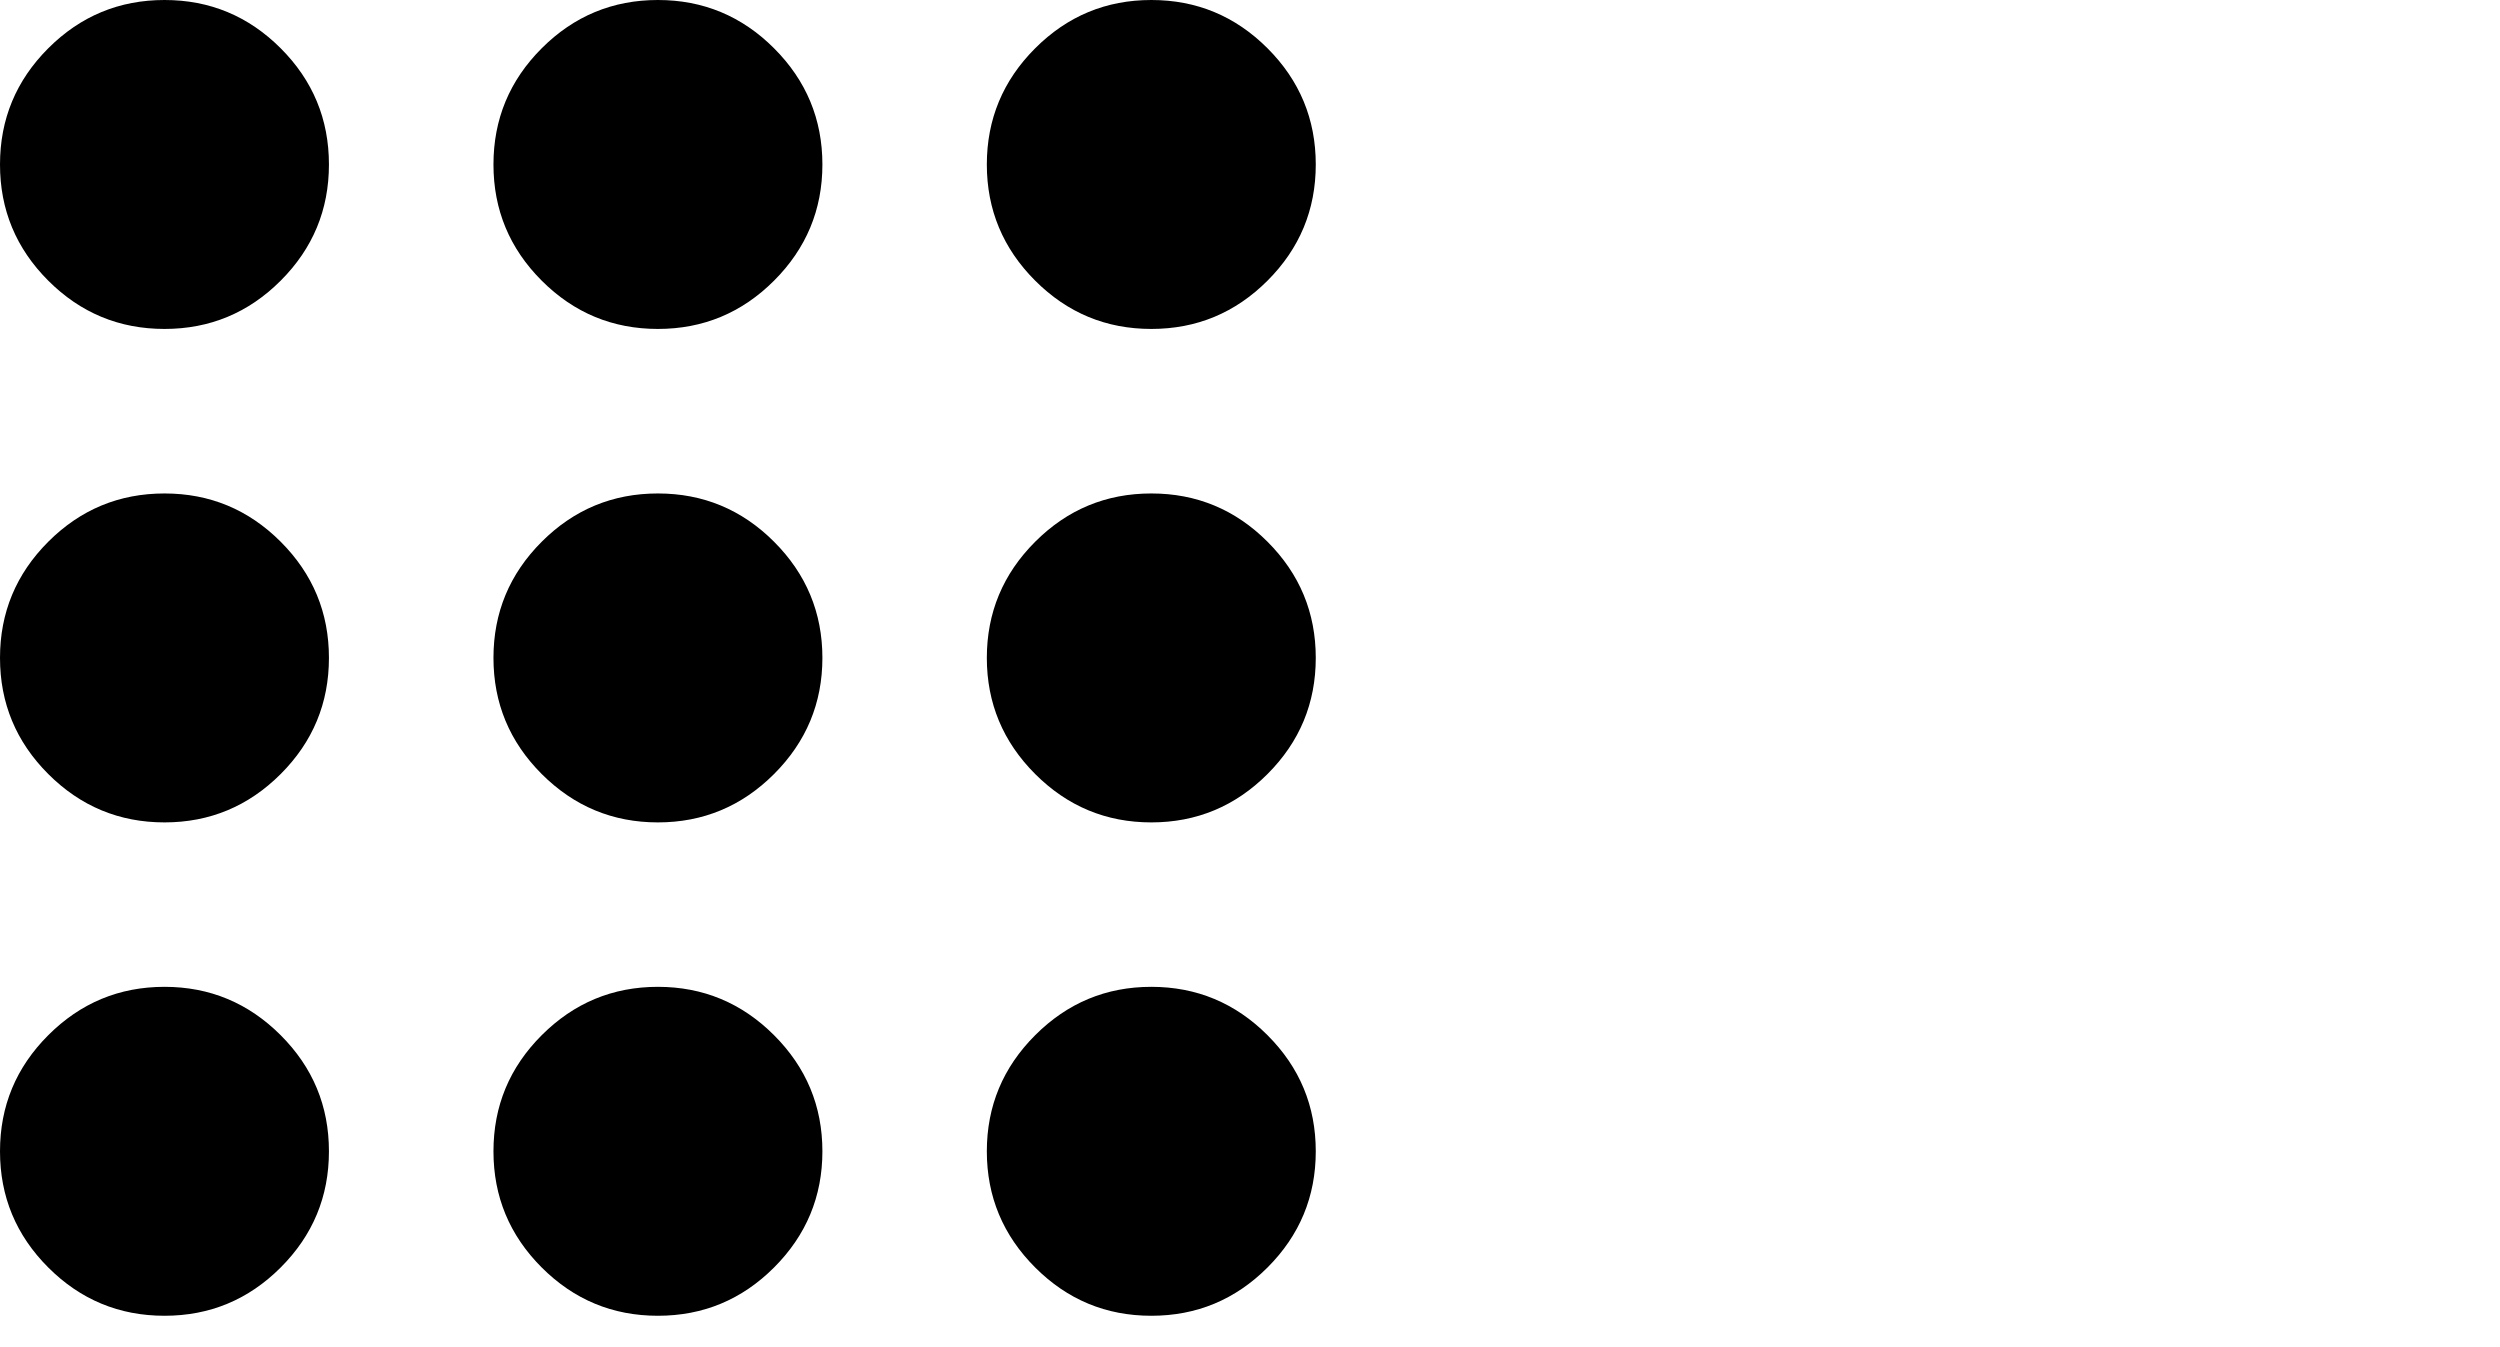
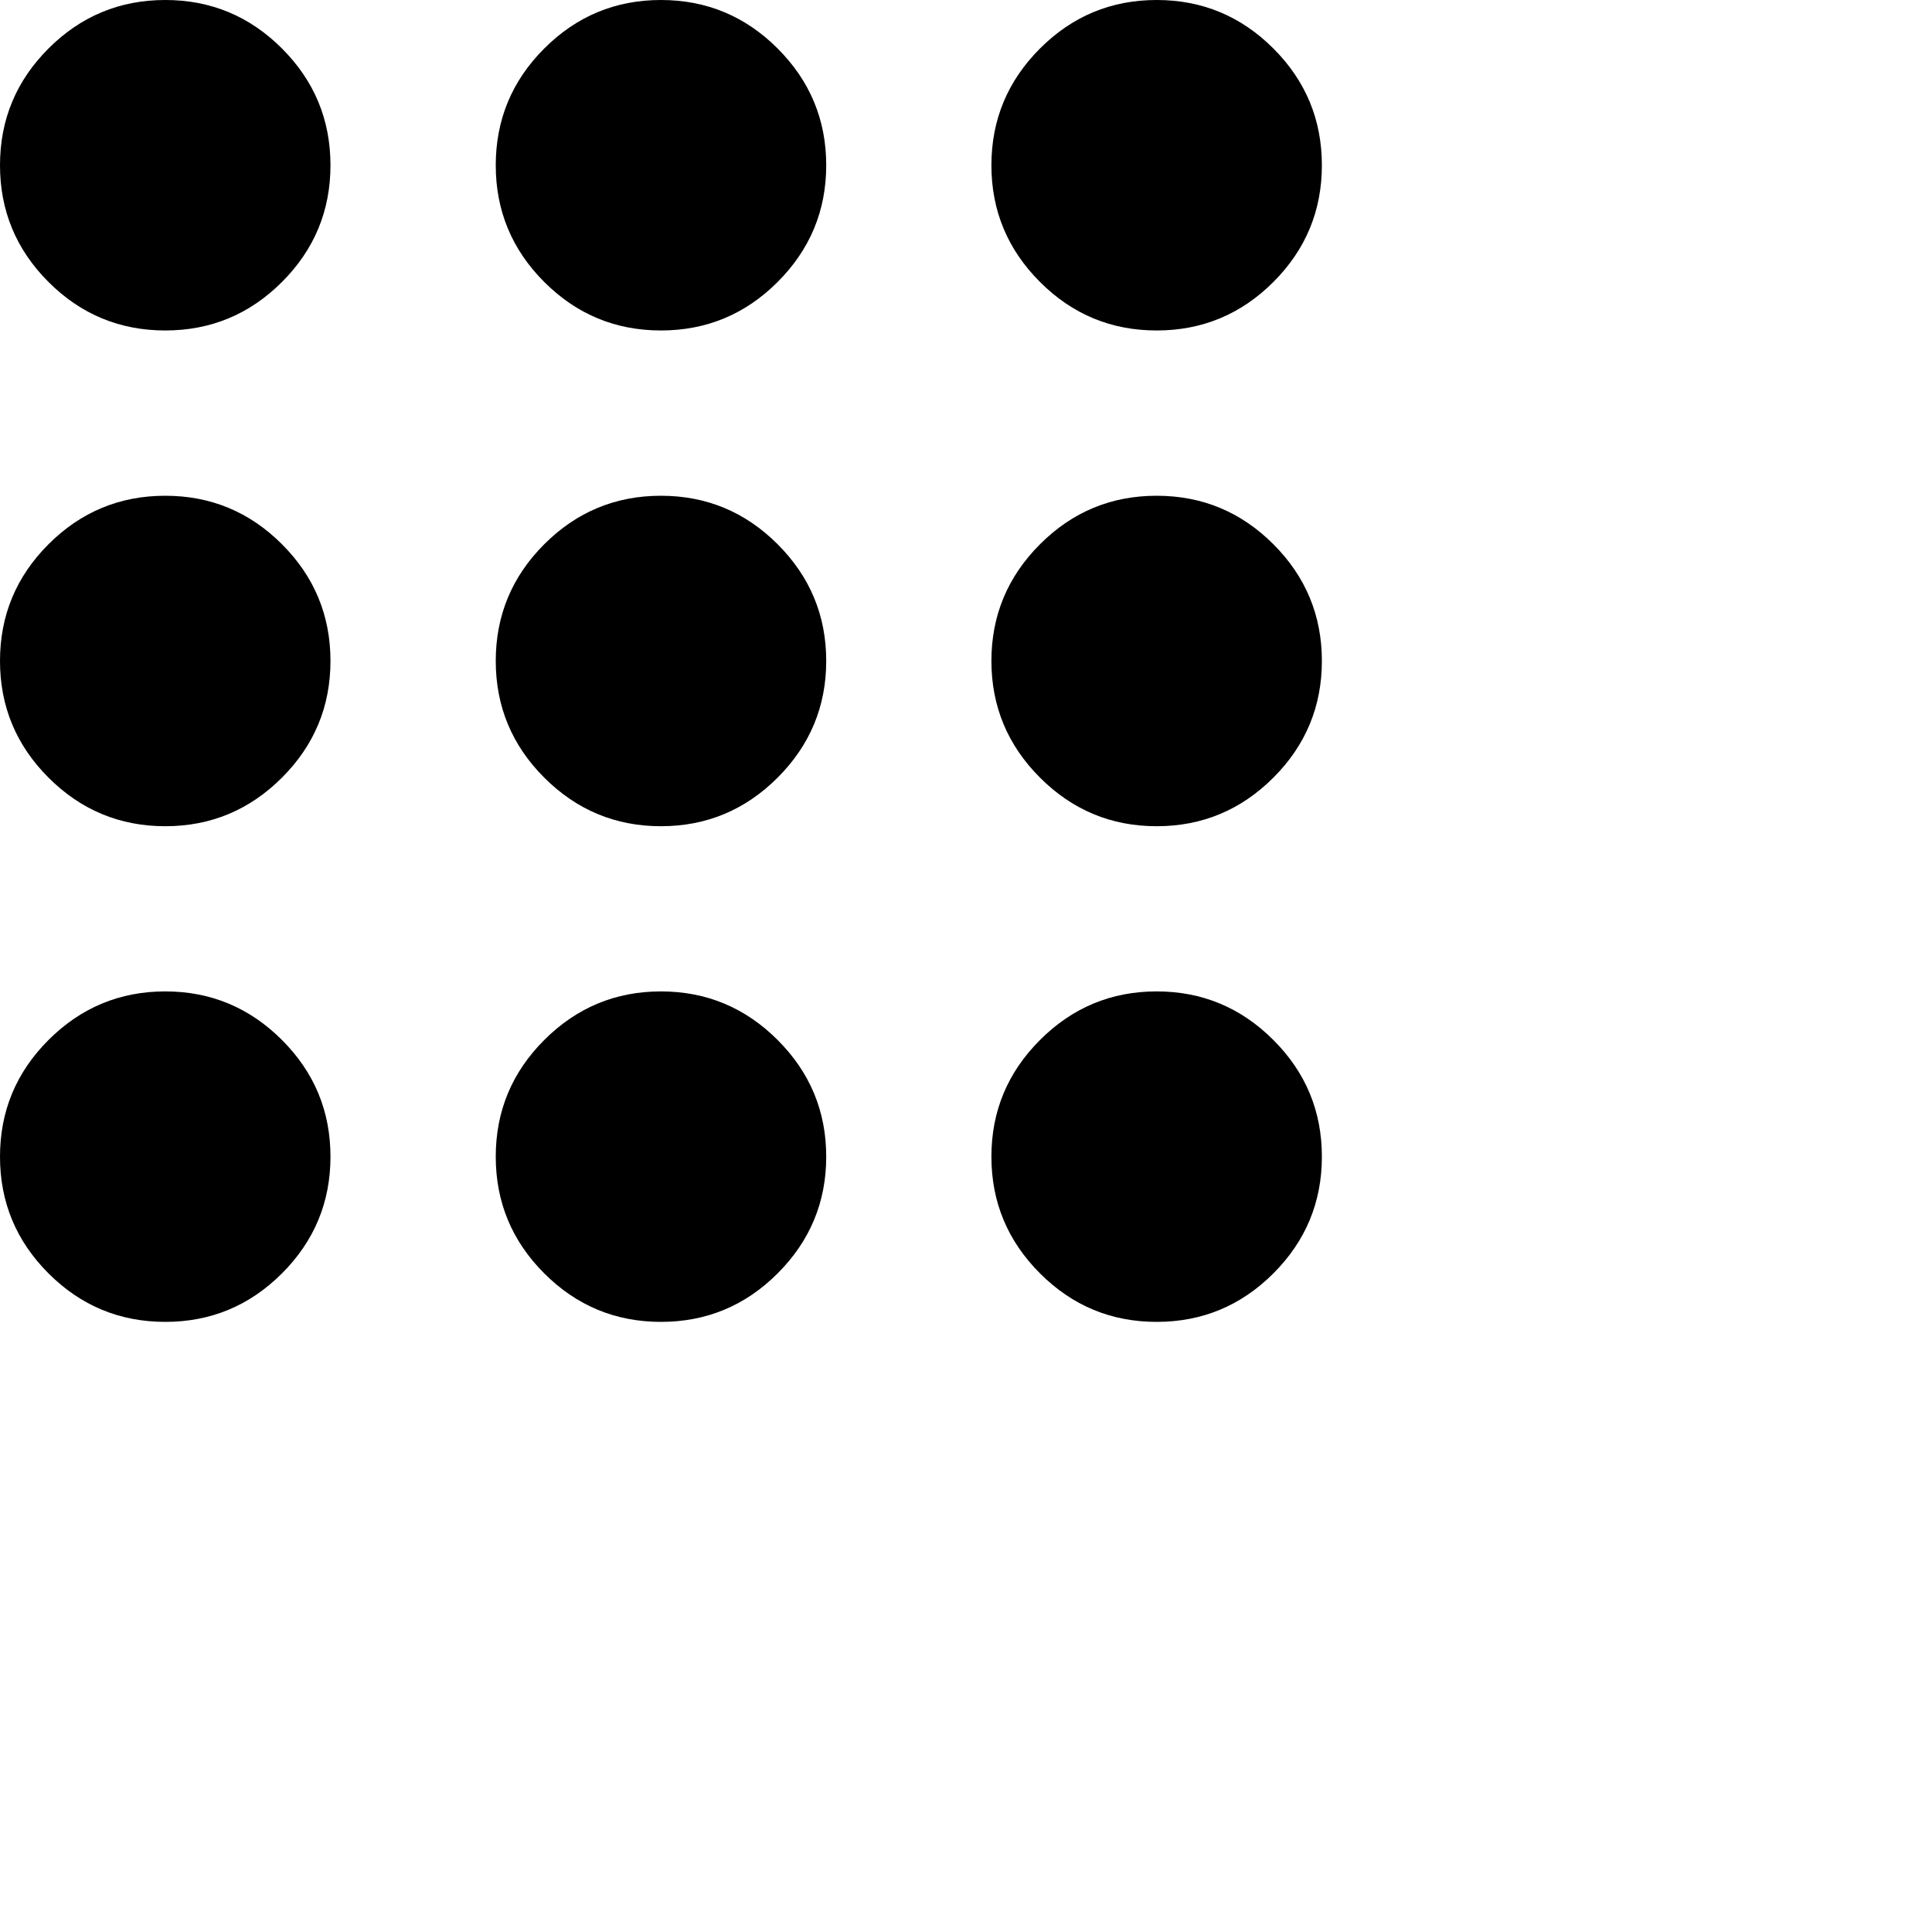
- <svg xmlns="http://www.w3.org/2000/svg" width="26" height="14" viewBox="0 0 26 14" fill="none">
+ <svg xmlns="http://www.w3.org/2000/svg" width="20" height="20" viewBox="0 0 20 20" fill="none">
  <path d="M1.711 13.684C1.24 13.684 0.837 13.517 0.502 13.182C0.167 12.847 0 12.444 0 11.974C0 11.503 0.167 11.101 0.502 10.766C0.837 10.431 1.24 10.263 1.711 10.263C2.181 10.263 2.584 10.431 2.919 10.766C3.254 11.101 3.421 11.503 3.421 11.974C3.421 12.444 3.254 12.847 2.919 13.182C2.584 13.517 2.181 13.684 1.711 13.684ZM6.842 13.684C6.372 13.684 5.969 13.517 5.634 13.182C5.299 12.847 5.132 12.444 5.132 11.974C5.132 11.503 5.299 11.101 5.634 10.766C5.969 10.431 6.372 10.263 6.842 10.263C7.312 10.263 7.715 10.431 8.05 10.766C8.385 11.101 8.553 11.503 8.553 11.974C8.553 12.444 8.385 12.847 8.05 13.182C7.715 13.517 7.312 13.684 6.842 13.684ZM11.974 13.684C11.503 13.684 11.101 13.517 10.766 13.182C10.431 12.847 10.263 12.444 10.263 11.974C10.263 11.503 10.431 11.101 10.766 10.766C11.101 10.431 11.503 10.263 11.974 10.263C12.444 10.263 12.847 10.431 13.182 10.766C13.517 11.101 13.684 11.503 13.684 11.974C13.684 12.444 13.517 12.847 13.182 13.182C12.847 13.517 12.444 13.684 11.974 13.684ZM1.711 8.553C1.24 8.553 0.837 8.385 0.502 8.05C0.167 7.715 0 7.312 0 6.842C0 6.372 0.167 5.969 0.502 5.634C0.837 5.299 1.24 5.132 1.711 5.132C2.181 5.132 2.584 5.299 2.919 5.634C3.254 5.969 3.421 6.372 3.421 6.842C3.421 7.312 3.254 7.715 2.919 8.05C2.584 8.385 2.181 8.553 1.711 8.553ZM6.842 8.553C6.372 8.553 5.969 8.385 5.634 8.05C5.299 7.715 5.132 7.312 5.132 6.842C5.132 6.372 5.299 5.969 5.634 5.634C5.969 5.299 6.372 5.132 6.842 5.132C7.312 5.132 7.715 5.299 8.05 5.634C8.385 5.969 8.553 6.372 8.553 6.842C8.553 7.312 8.385 7.715 8.05 8.05C7.715 8.385 7.312 8.553 6.842 8.553ZM11.974 8.553C11.503 8.553 11.101 8.385 10.766 8.05C10.431 7.715 10.263 7.312 10.263 6.842C10.263 6.372 10.431 5.969 10.766 5.634C11.101 5.299 11.503 5.132 11.974 5.132C12.444 5.132 12.847 5.299 13.182 5.634C13.517 5.969 13.684 6.372 13.684 6.842C13.684 7.312 13.517 7.715 13.182 8.05C12.847 8.385 12.444 8.553 11.974 8.553ZM1.711 3.421C1.24 3.421 0.837 3.254 0.502 2.919C0.167 2.584 0 2.181 0 1.711C0 1.24 0.167 0.837 0.502 0.502C0.837 0.167 1.24 0 1.711 0C2.181 0 2.584 0.167 2.919 0.502C3.254 0.837 3.421 1.24 3.421 1.711C3.421 2.181 3.254 2.584 2.919 2.919C2.584 3.254 2.181 3.421 1.711 3.421ZM6.842 3.421C6.372 3.421 5.969 3.254 5.634 2.919C5.299 2.584 5.132 2.181 5.132 1.711C5.132 1.24 5.299 0.837 5.634 0.502C5.969 0.167 6.372 0 6.842 0C7.312 0 7.715 0.167 8.05 0.502C8.385 0.837 8.553 1.24 8.553 1.711C8.553 2.181 8.385 2.584 8.05 2.919C7.715 3.254 7.312 3.421 6.842 3.421ZM11.974 3.421C11.503 3.421 11.101 3.254 10.766 2.919C10.431 2.584 10.263 2.181 10.263 1.711C10.263 1.24 10.431 0.837 10.766 0.502C11.101 0.167 11.503 0 11.974 0C12.444 0 12.847 0.167 13.182 0.502C13.517 0.837 13.684 1.24 13.684 1.711C13.684 2.181 13.517 2.584 13.182 2.919C12.847 3.254 12.444 3.421 11.974 3.421Z" fill="currentColor" />
</svg>
